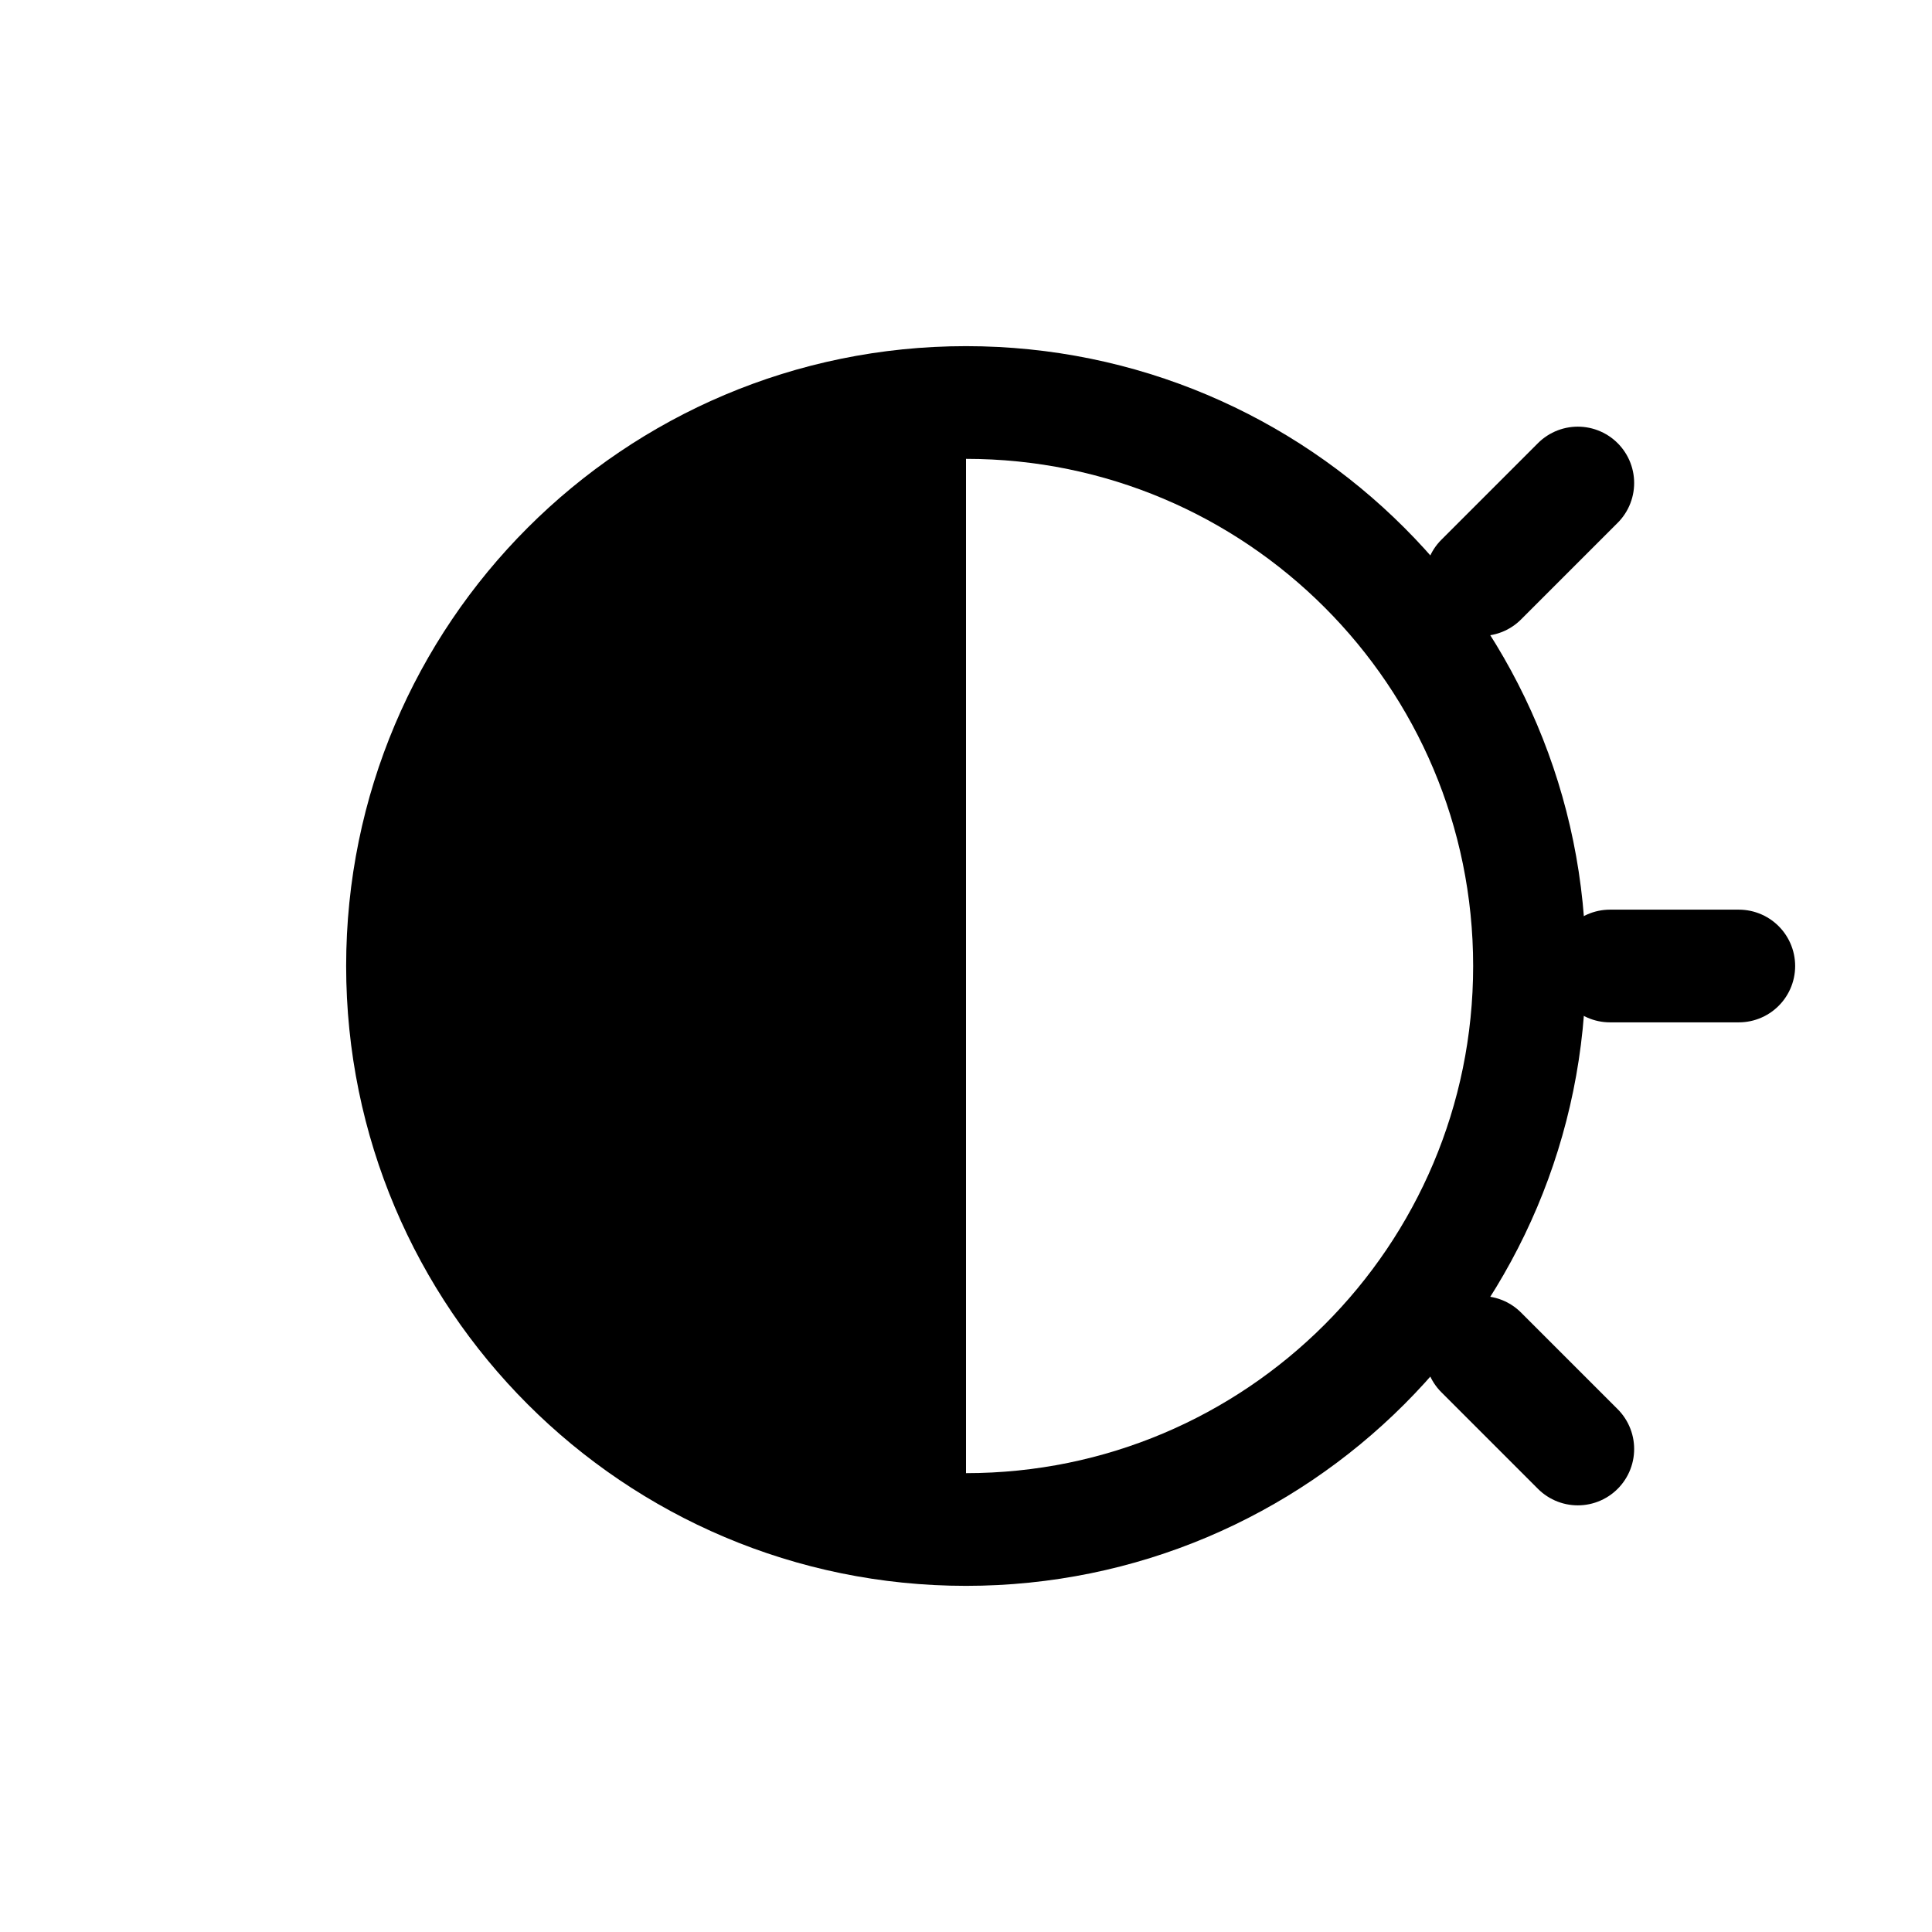
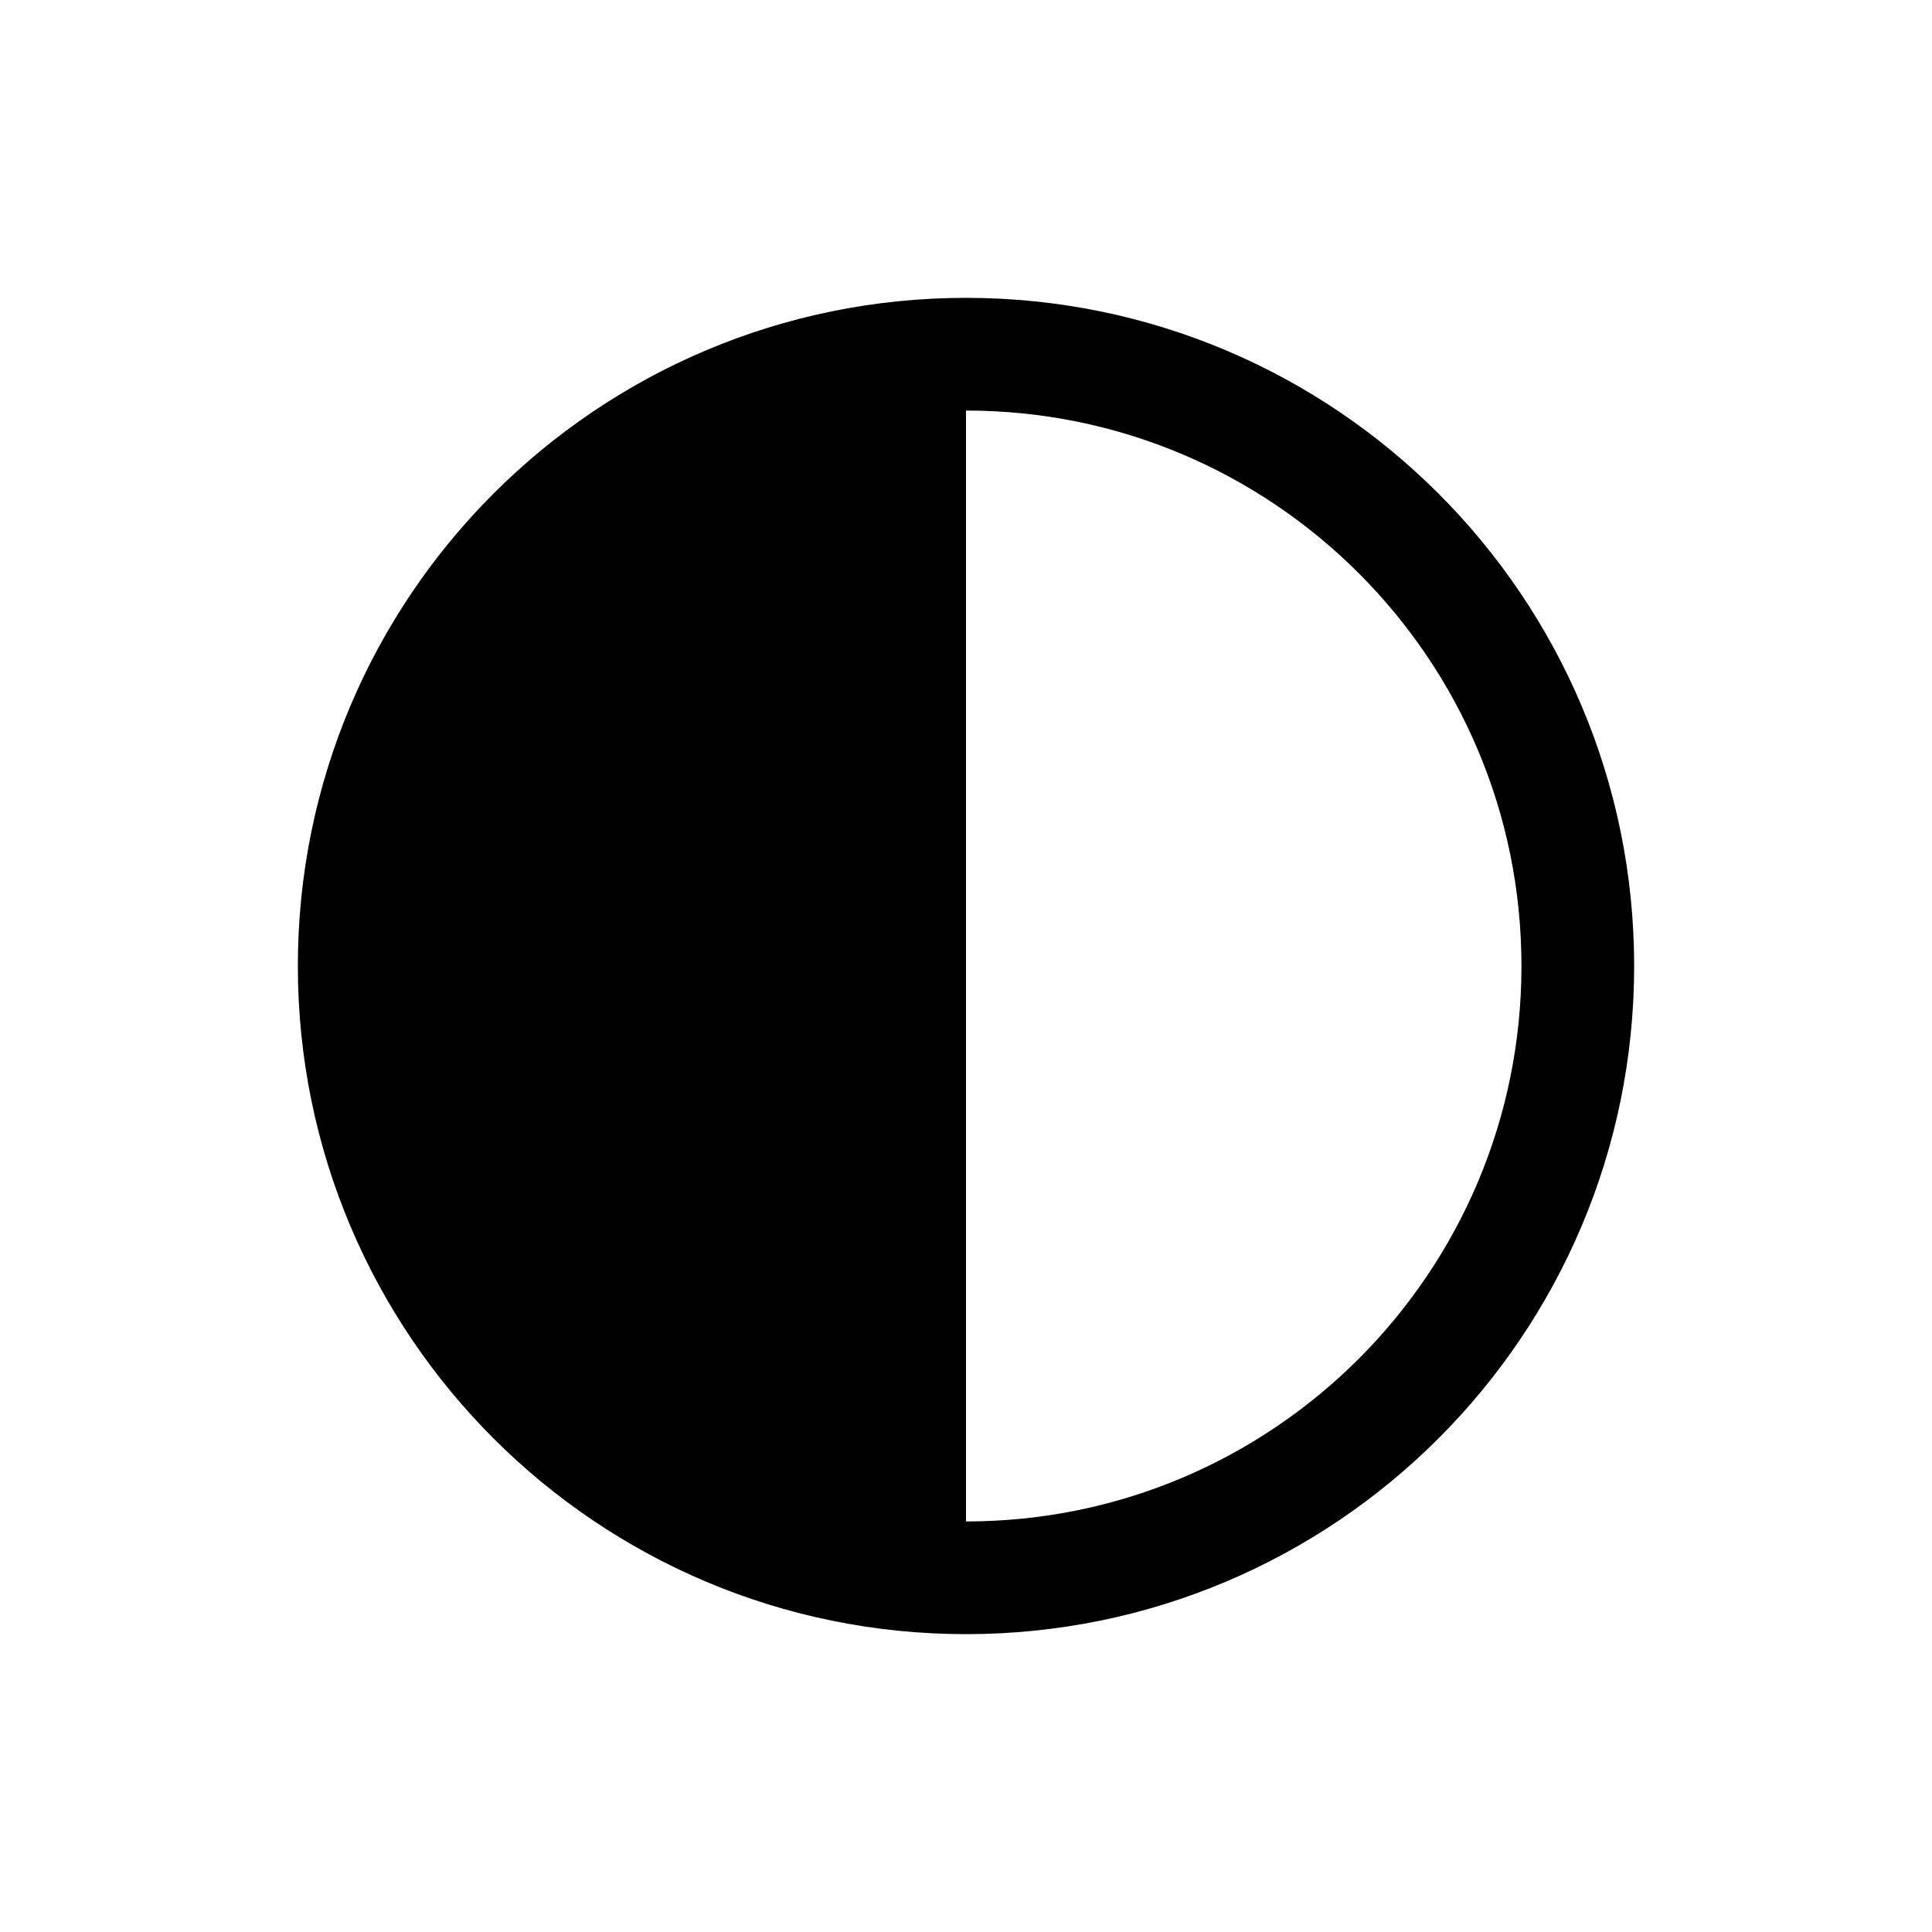
<svg xmlns="http://www.w3.org/2000/svg" viewBox="0 0 24 24" width="24" height="24" fill="none" stroke="currentColor" stroke-width="1.4" stroke-linecap="round" stroke-linejoin="round">
-   <path d="M5,12A7,7 0 1,0 19,12A7,7 0 1,0 5,12Z" />
-   <path d="M20,12L21.6,12 M18.4,7.2L19.6,6 M18.4,16.8L19.6,18" />
-   <path d="M12,12L12,19A7,7 0 0,1 12,5Z" fill="currentColor" stroke="none" />
+   <path d="M4.4,12A7.6,7.6 0 1,0 19.6,12A7.6,7.6 0 1,0 4.4,12Z" />
+   <path d="M12,12L12,19.6A7.6,7.6 0 0,1 12,4.4Z" fill="currentColor" stroke="none" />
</svg>
